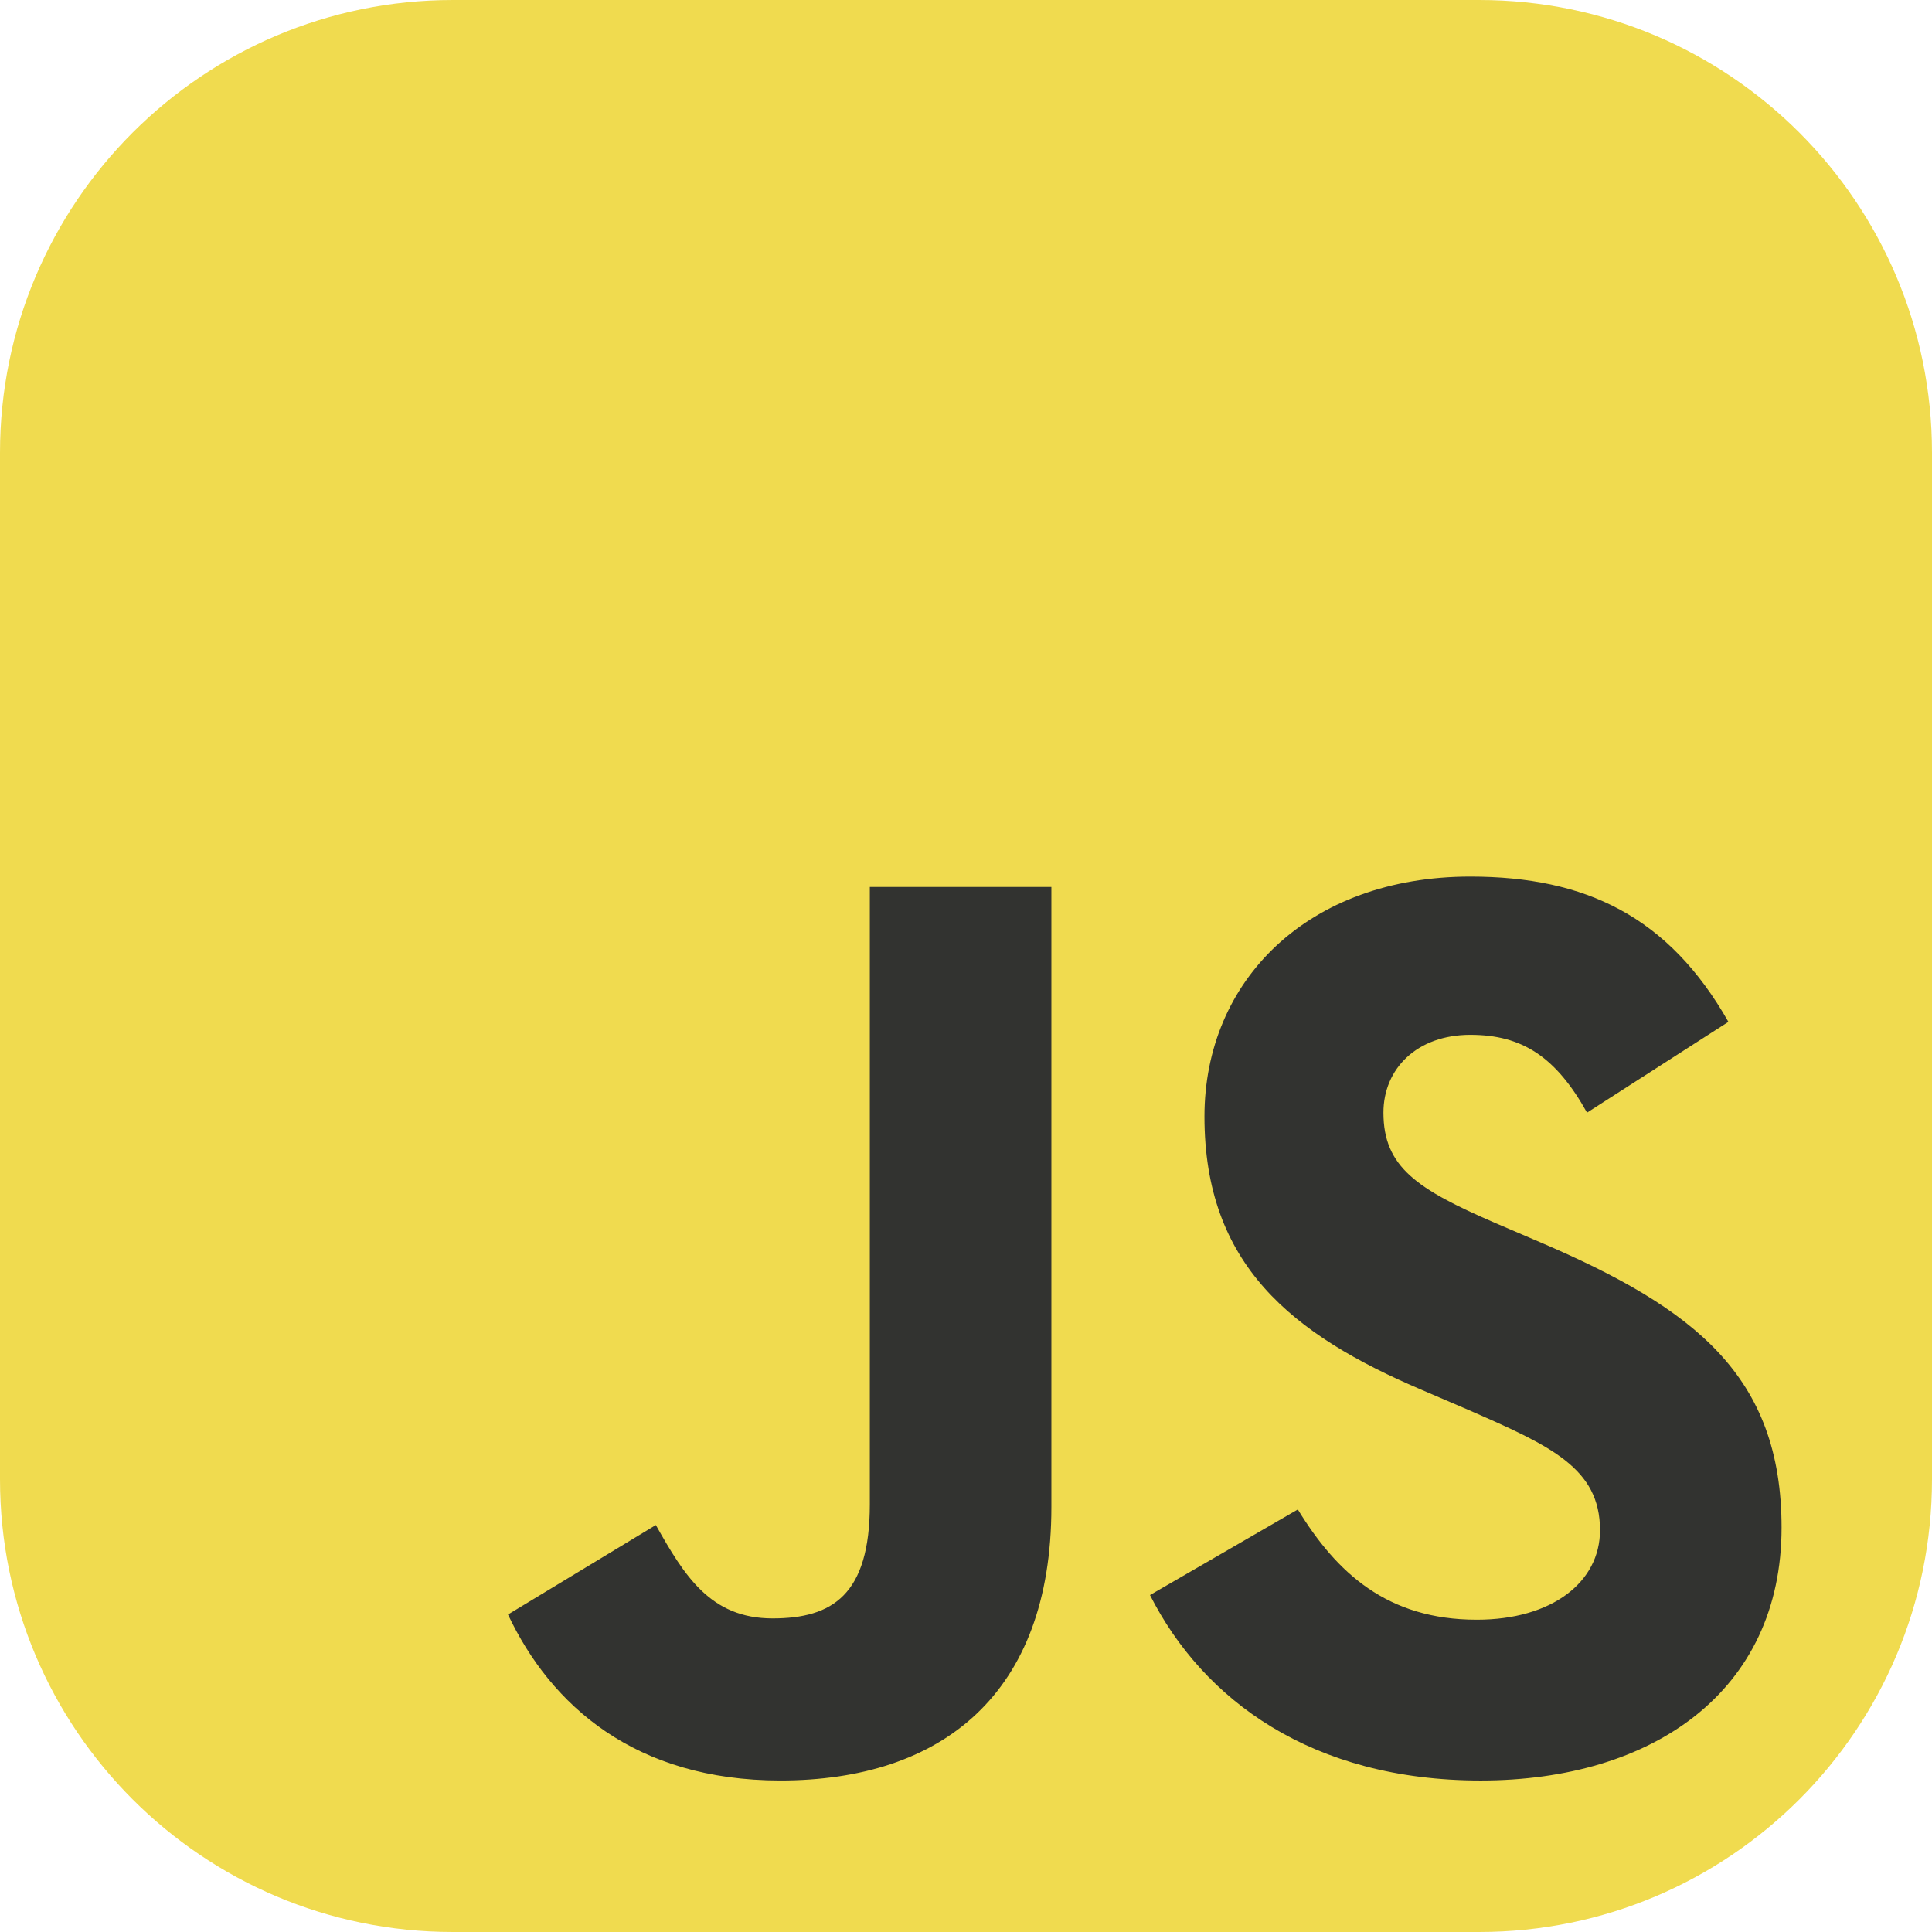
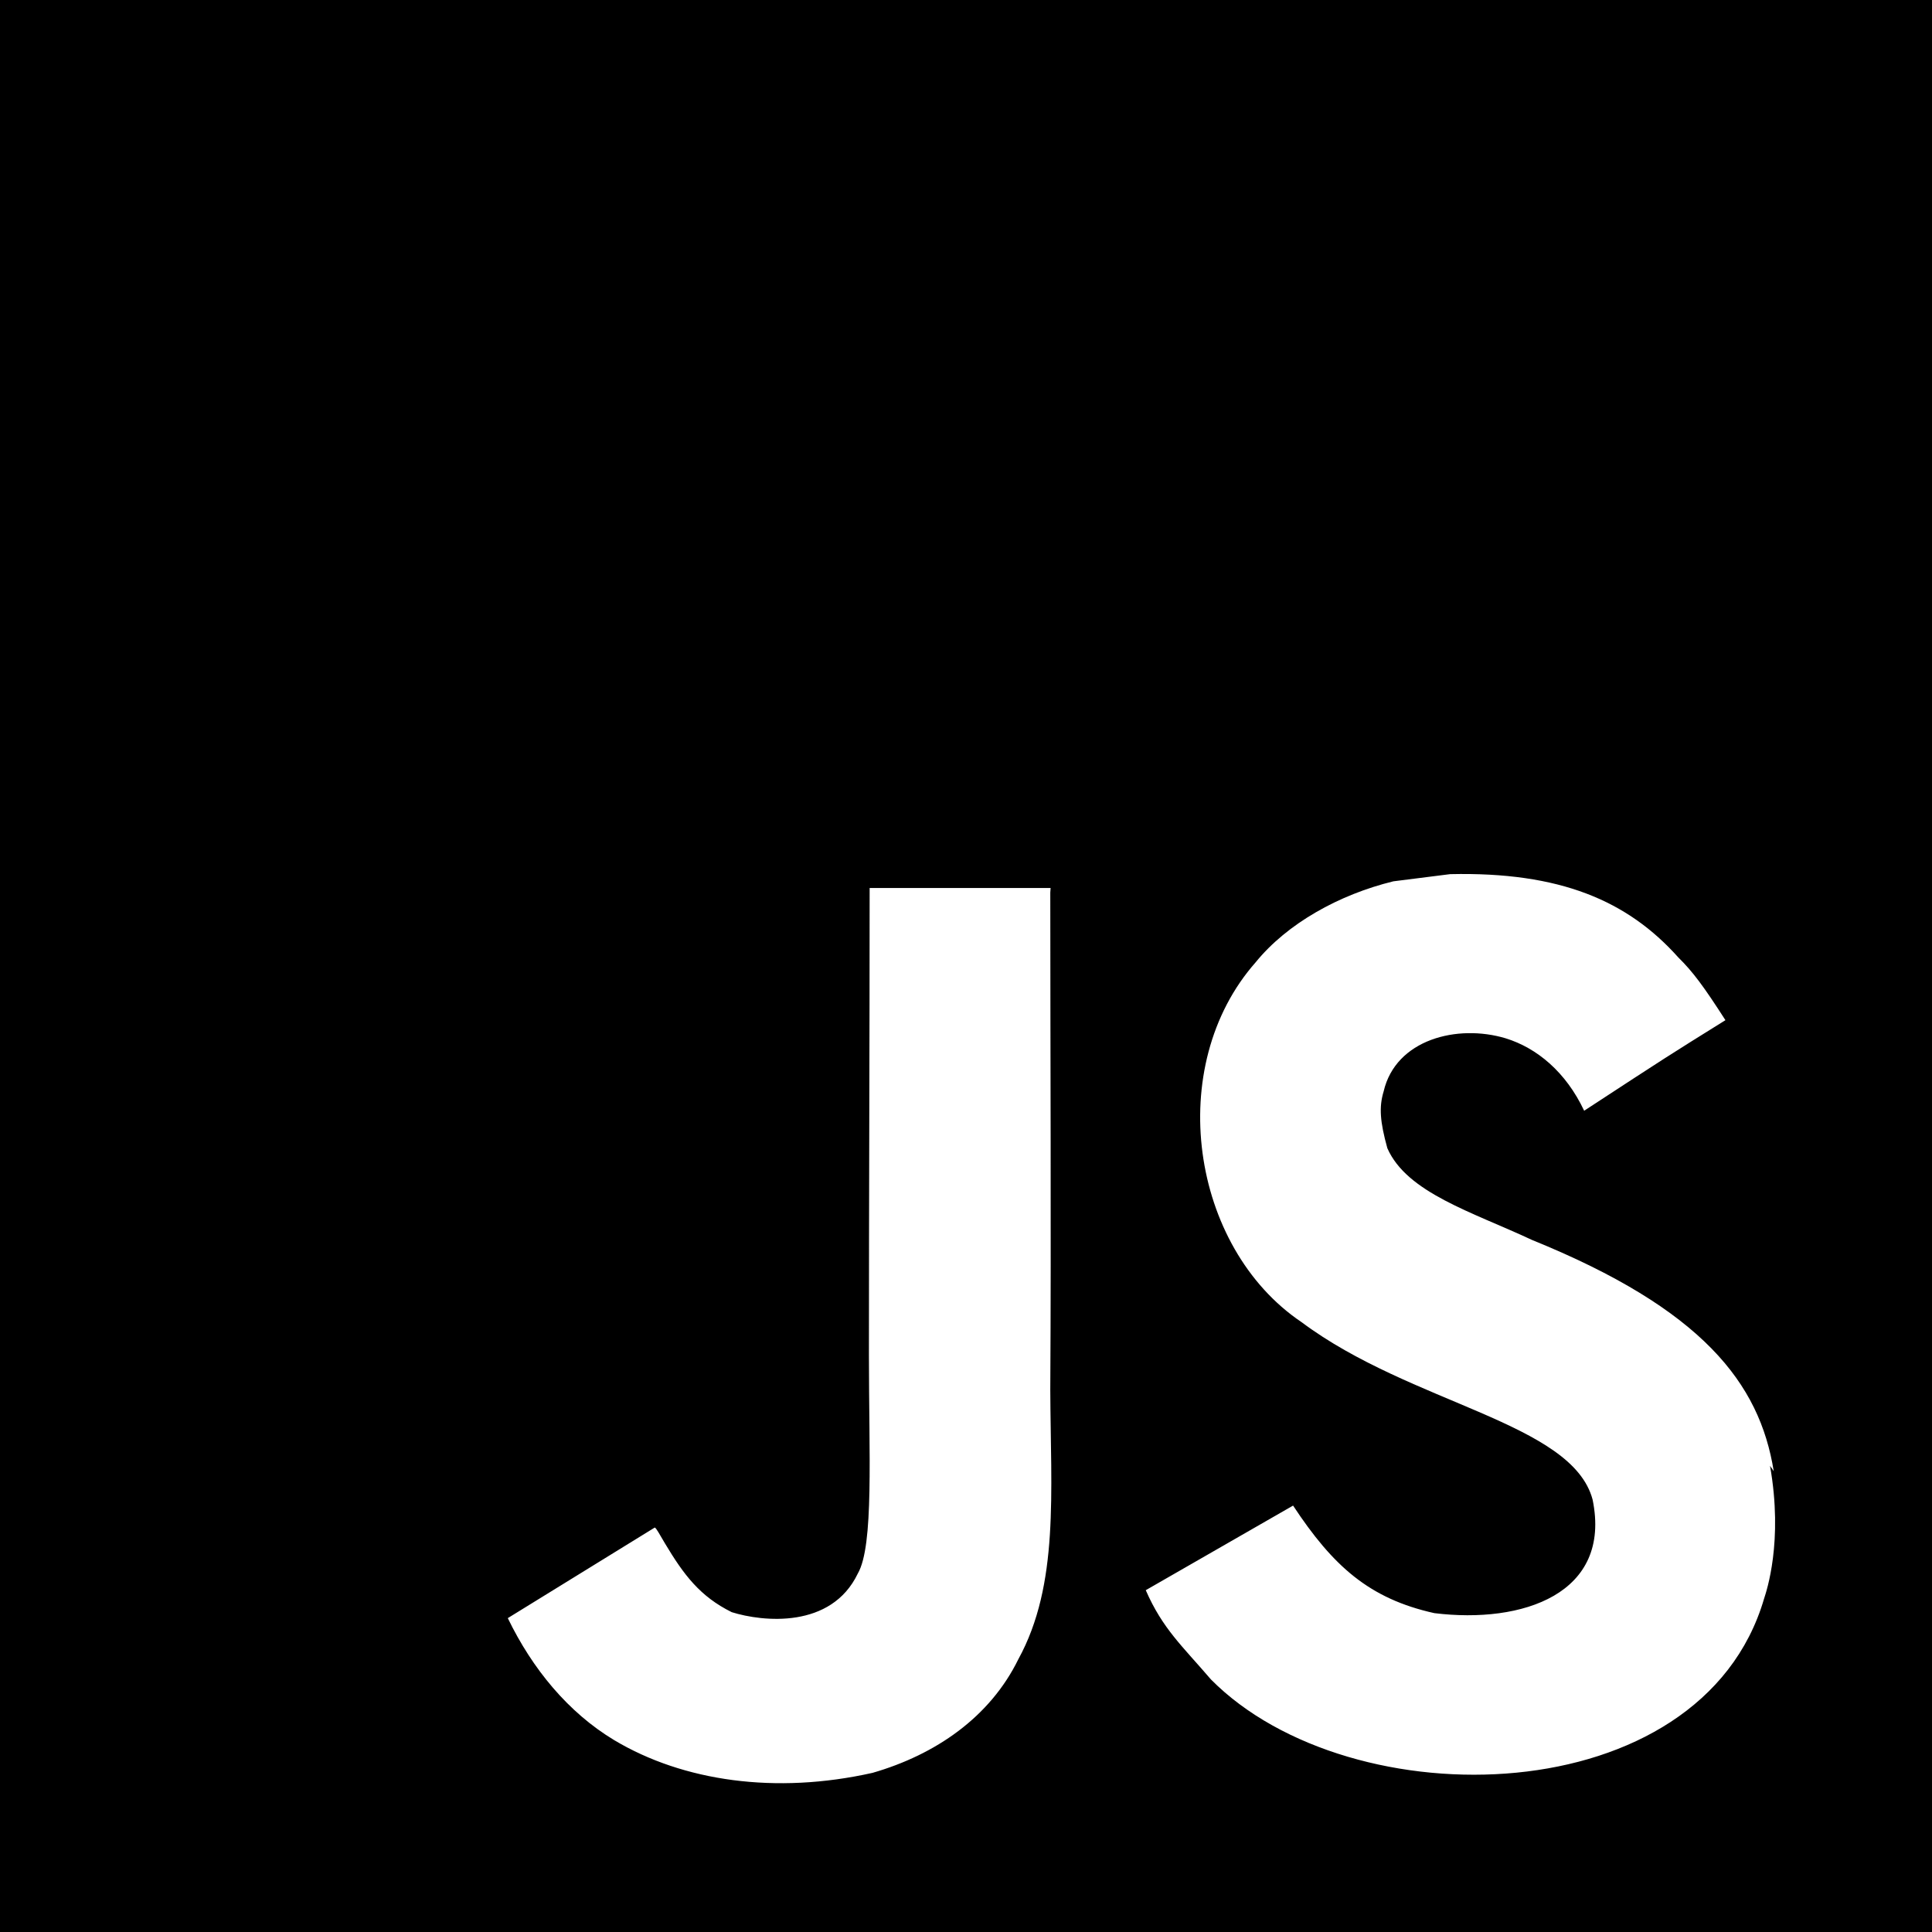
- <svg xmlns="http://www.w3.org/2000/svg" width="32" height="32" viewBox="0 0 256 256">
-   <g fill="none">
-     <rect width="256" height="256" fill="#F0DB4F" rx="60" />
-     <path fill="#323330" d="m67.312 213.932l19.59-11.856c3.78 6.701 7.218 12.371 15.465 12.371c7.905 0 12.889-3.092 12.889-15.12v-81.798h24.058v82.138c0 24.917-14.606 36.259-35.916 36.259c-19.245 0-30.416-9.967-36.087-21.996m85.07-2.576l19.588-11.341c5.157 8.421 11.859 14.607 23.715 14.607c9.969 0 16.325-4.984 16.325-11.858c0-8.248-6.53-11.17-17.528-15.98l-6.013-2.579c-17.357-7.388-28.871-16.668-28.871-36.258c0-18.044 13.748-31.792 35.229-31.792c15.294 0 26.292 5.328 34.196 19.247l-18.731 12.029c-4.125-7.389-8.591-10.31-15.465-10.31c-7.046 0-11.514 4.468-11.514 10.31c0 7.217 4.468 10.139 14.778 14.608l6.014 2.577c20.449 8.765 31.963 17.699 31.963 37.804c0 21.654-17.012 33.51-39.867 33.51c-22.339 0-36.774-10.654-43.819-24.574" />
-   </g>
+ <svg xmlns="http://www.w3.org/2000/svg" role="img" viewBox="0 0 24 24">
+   <path d="M0 0h24v24H0V0zm22.034 18.276c-.175-1.095-.888-2.015-3.003-2.873-.736-.345-1.554-.585-1.797-1.14-.091-.33-.105-.51-.046-.705.15-.646.915-.84 1.515-.66.39.12.75.42.976.9 1.034-.676 1.034-.676 1.755-1.125-.27-.42-.404-.601-.586-.78-.63-.705-1.469-1.065-2.834-1.034l-.705.089c-.676.165-1.32.525-1.71 1.005-1.14 1.291-.811 3.541.569 4.471 1.365 1.02 3.361 1.244 3.616 2.205.24 1.17-.87 1.545-1.966 1.41-.811-.18-1.26-.586-1.755-1.336l-1.83 1.051c.21.48.45.689.81 1.109 1.74 1.756 6.09 1.666 6.871-1.004.029-.09.24-.705.074-1.65l.046.067zm-8.983-7.245h-2.248c0 1.938-.009 3.864-.009 5.805 0 1.232.063 2.363-.138 2.711-.33.689-1.18.601-1.566.48-.396-.196-.597-.466-.83-.855-.063-.105-.11-.196-.127-.196l-1.825 1.125c.305.63.75 1.172 1.324 1.517.855.51 2.004.675 3.207.405.783-.226 1.458-.691 1.811-1.411.51-.93.402-2.07.397-3.346.012-2.054 0-4.109 0-6.179l.004-.056z" />
</svg>
